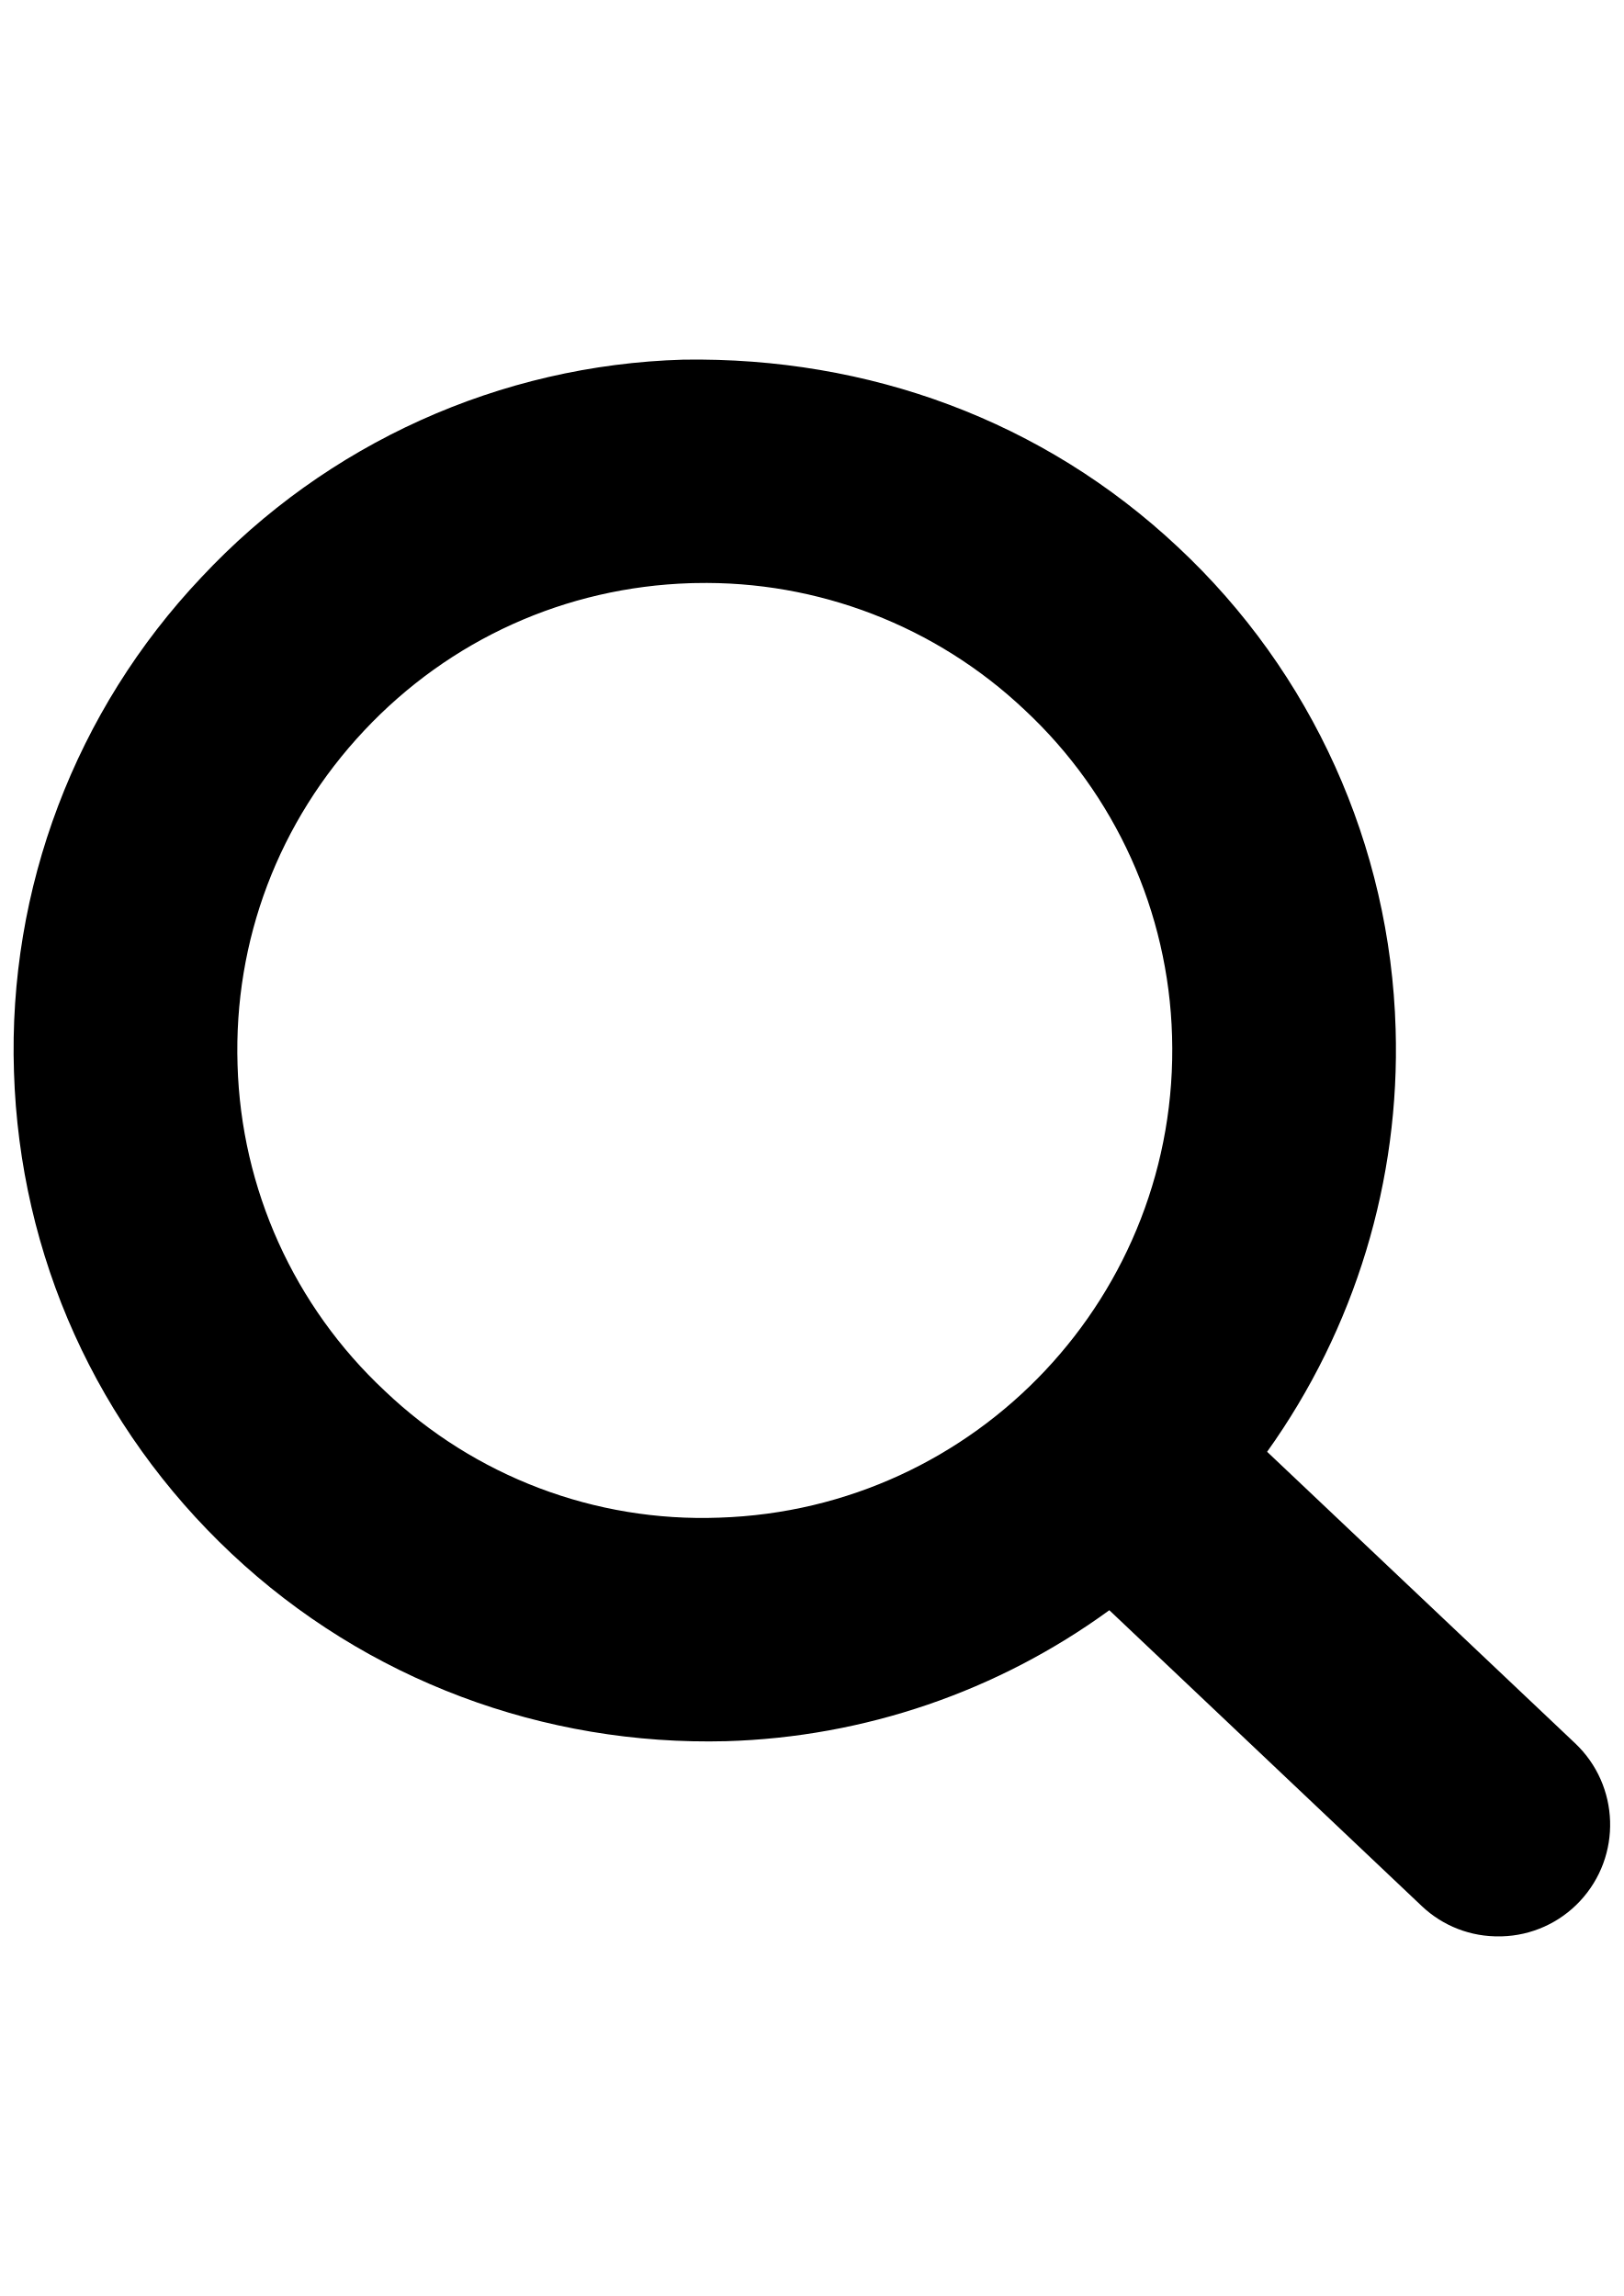
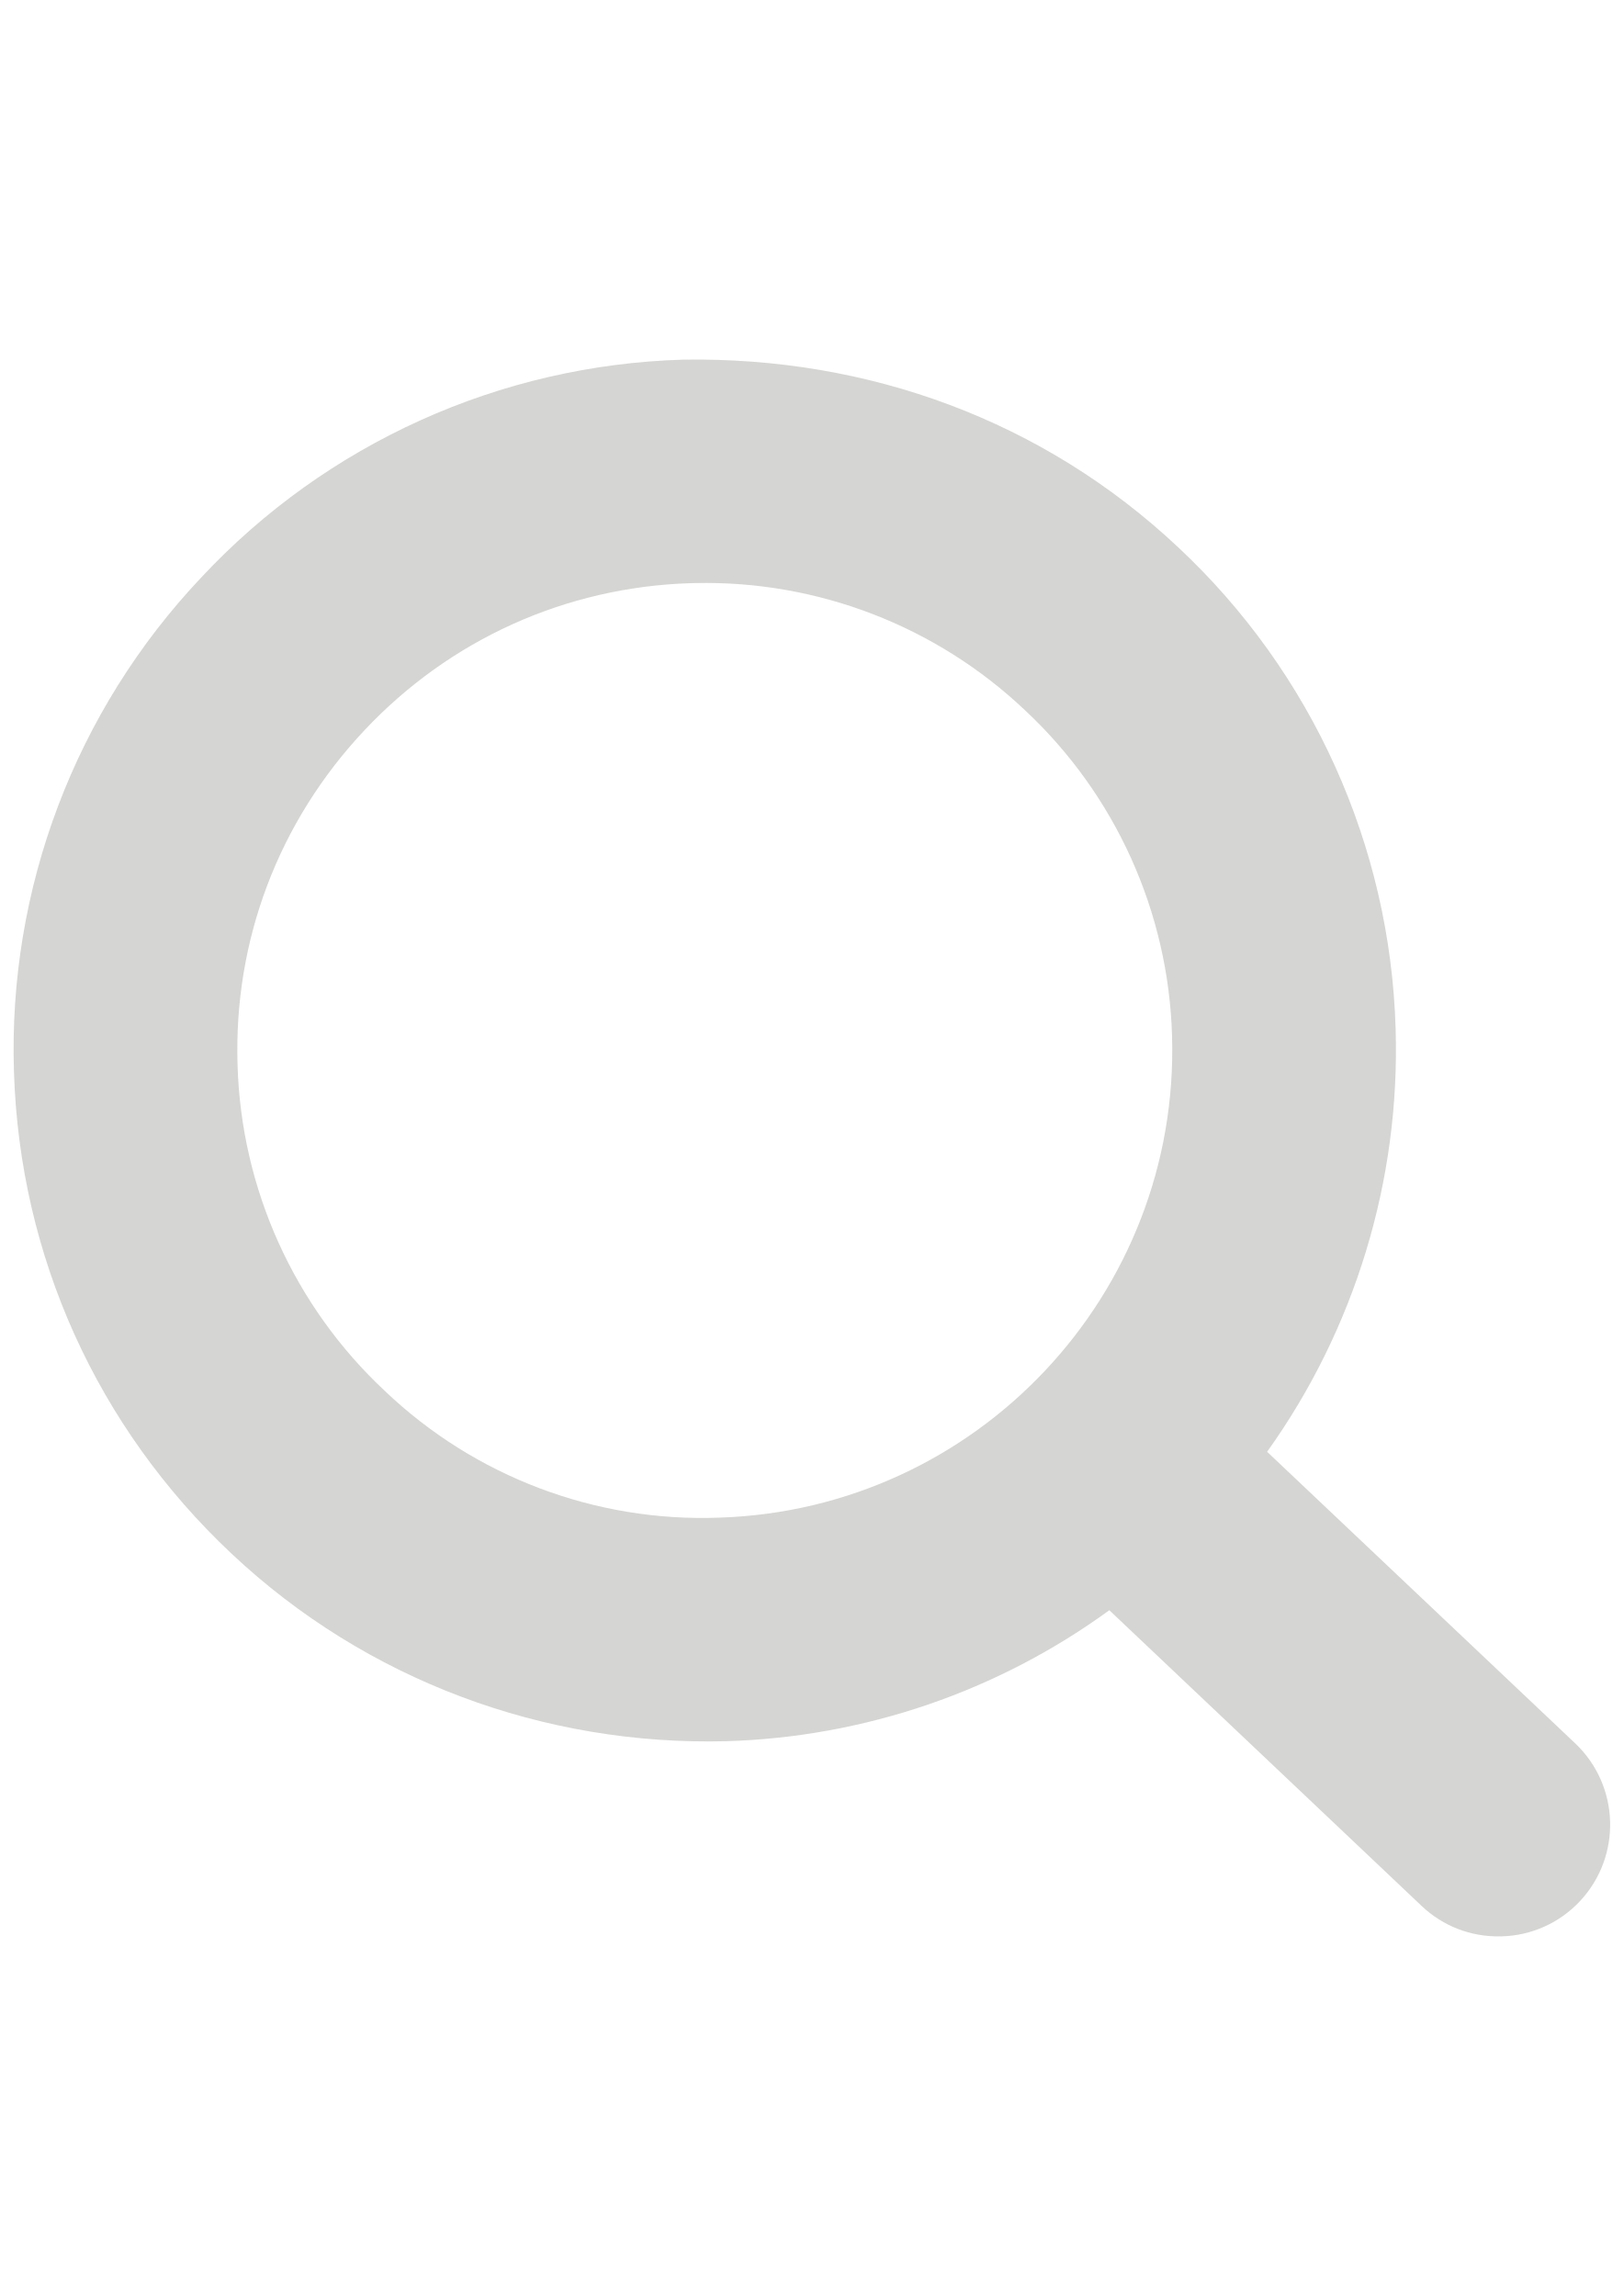
<svg xmlns="http://www.w3.org/2000/svg" version="1.1" id="Слой_1" x="0px" y="0px" width="595.281px" height="841.891px" viewBox="0 0 595.281 841.891" enable-background="new 0 0 595.281 841.891" xml:space="preserve">
-   <path d="M577.4,639.158L464.546,532.334c32.248-45.123,48.799-99.579,47.115-155.015  c-1.939-67.186-30.666-130.806-79.777-176.693c-49.428-46.413-113.391-69.785-181.359-68.753  c-67.192,1.952-130.813,30.692-176.693,79.82C27.639,260.534,2.898,325.821,5.12,393.01c2.106,67.556,30.433,130.321,79.82,176.734  c49.386,46.413,114.588,70.445,181.317,68.712c50.584-1.481,99.539-18.222,140.438-48.024l114.547,108.477  c7.73,7.338,18.043,11.329,28.699,11.108h0.66c10.877-0.298,21.182-4.938,28.615-12.884  C594.685,680.607,593.873,654.683,577.4,639.158z M141.057,509.994c-33.23-31.044-52.663-74.088-53.97-119.544  c-1.445-45.67,15.072-89.192,46.455-122.599c31.383-33.406,73.874-52.566,119.543-54.012l1.899-0.041  c44.789-0.972,88.156,15.749,120.699,46.537c33.262,31.025,52.713,74.078,54.012,119.544  c2.826,94.569-71.436,173.578-165.998,176.61C218.217,558.178,173.986,541.41,141.057,509.994L141.057,509.994z" />
+   <path fill="#d5d5d3" d="M577.4,639.158L464.546,532.334c32.248-45.123,48.799-99.579,47.115-155.015  c-1.939-67.186-30.666-130.806-79.777-176.693c-49.428-46.413-113.391-69.785-181.359-68.753  c-67.192,1.952-130.813,30.692-176.693,79.82C27.639,260.534,2.898,325.821,5.12,393.01c2.106,67.556,30.433,130.321,79.82,176.734  c49.386,46.413,114.588,70.445,181.317,68.712c50.584-1.481,99.539-18.222,140.438-48.024l114.547,108.477  c7.73,7.338,18.043,11.329,28.699,11.108h0.66c10.877-0.298,21.182-4.938,28.615-12.884  C594.685,680.607,593.873,654.683,577.4,639.158z M141.057,509.994c-33.23-31.044-52.663-74.088-53.97-119.544  c-1.445-45.67,15.072-89.192,46.455-122.599c31.383-33.406,73.874-52.566,119.543-54.012l1.899-0.041  c44.789-0.972,88.156,15.749,120.699,46.537c33.262,31.025,52.713,74.078,54.012,119.544  c2.826,94.569-71.436,173.578-165.998,176.61C218.217,558.178,173.986,541.41,141.057,509.994L141.057,509.994z" />
</svg>
